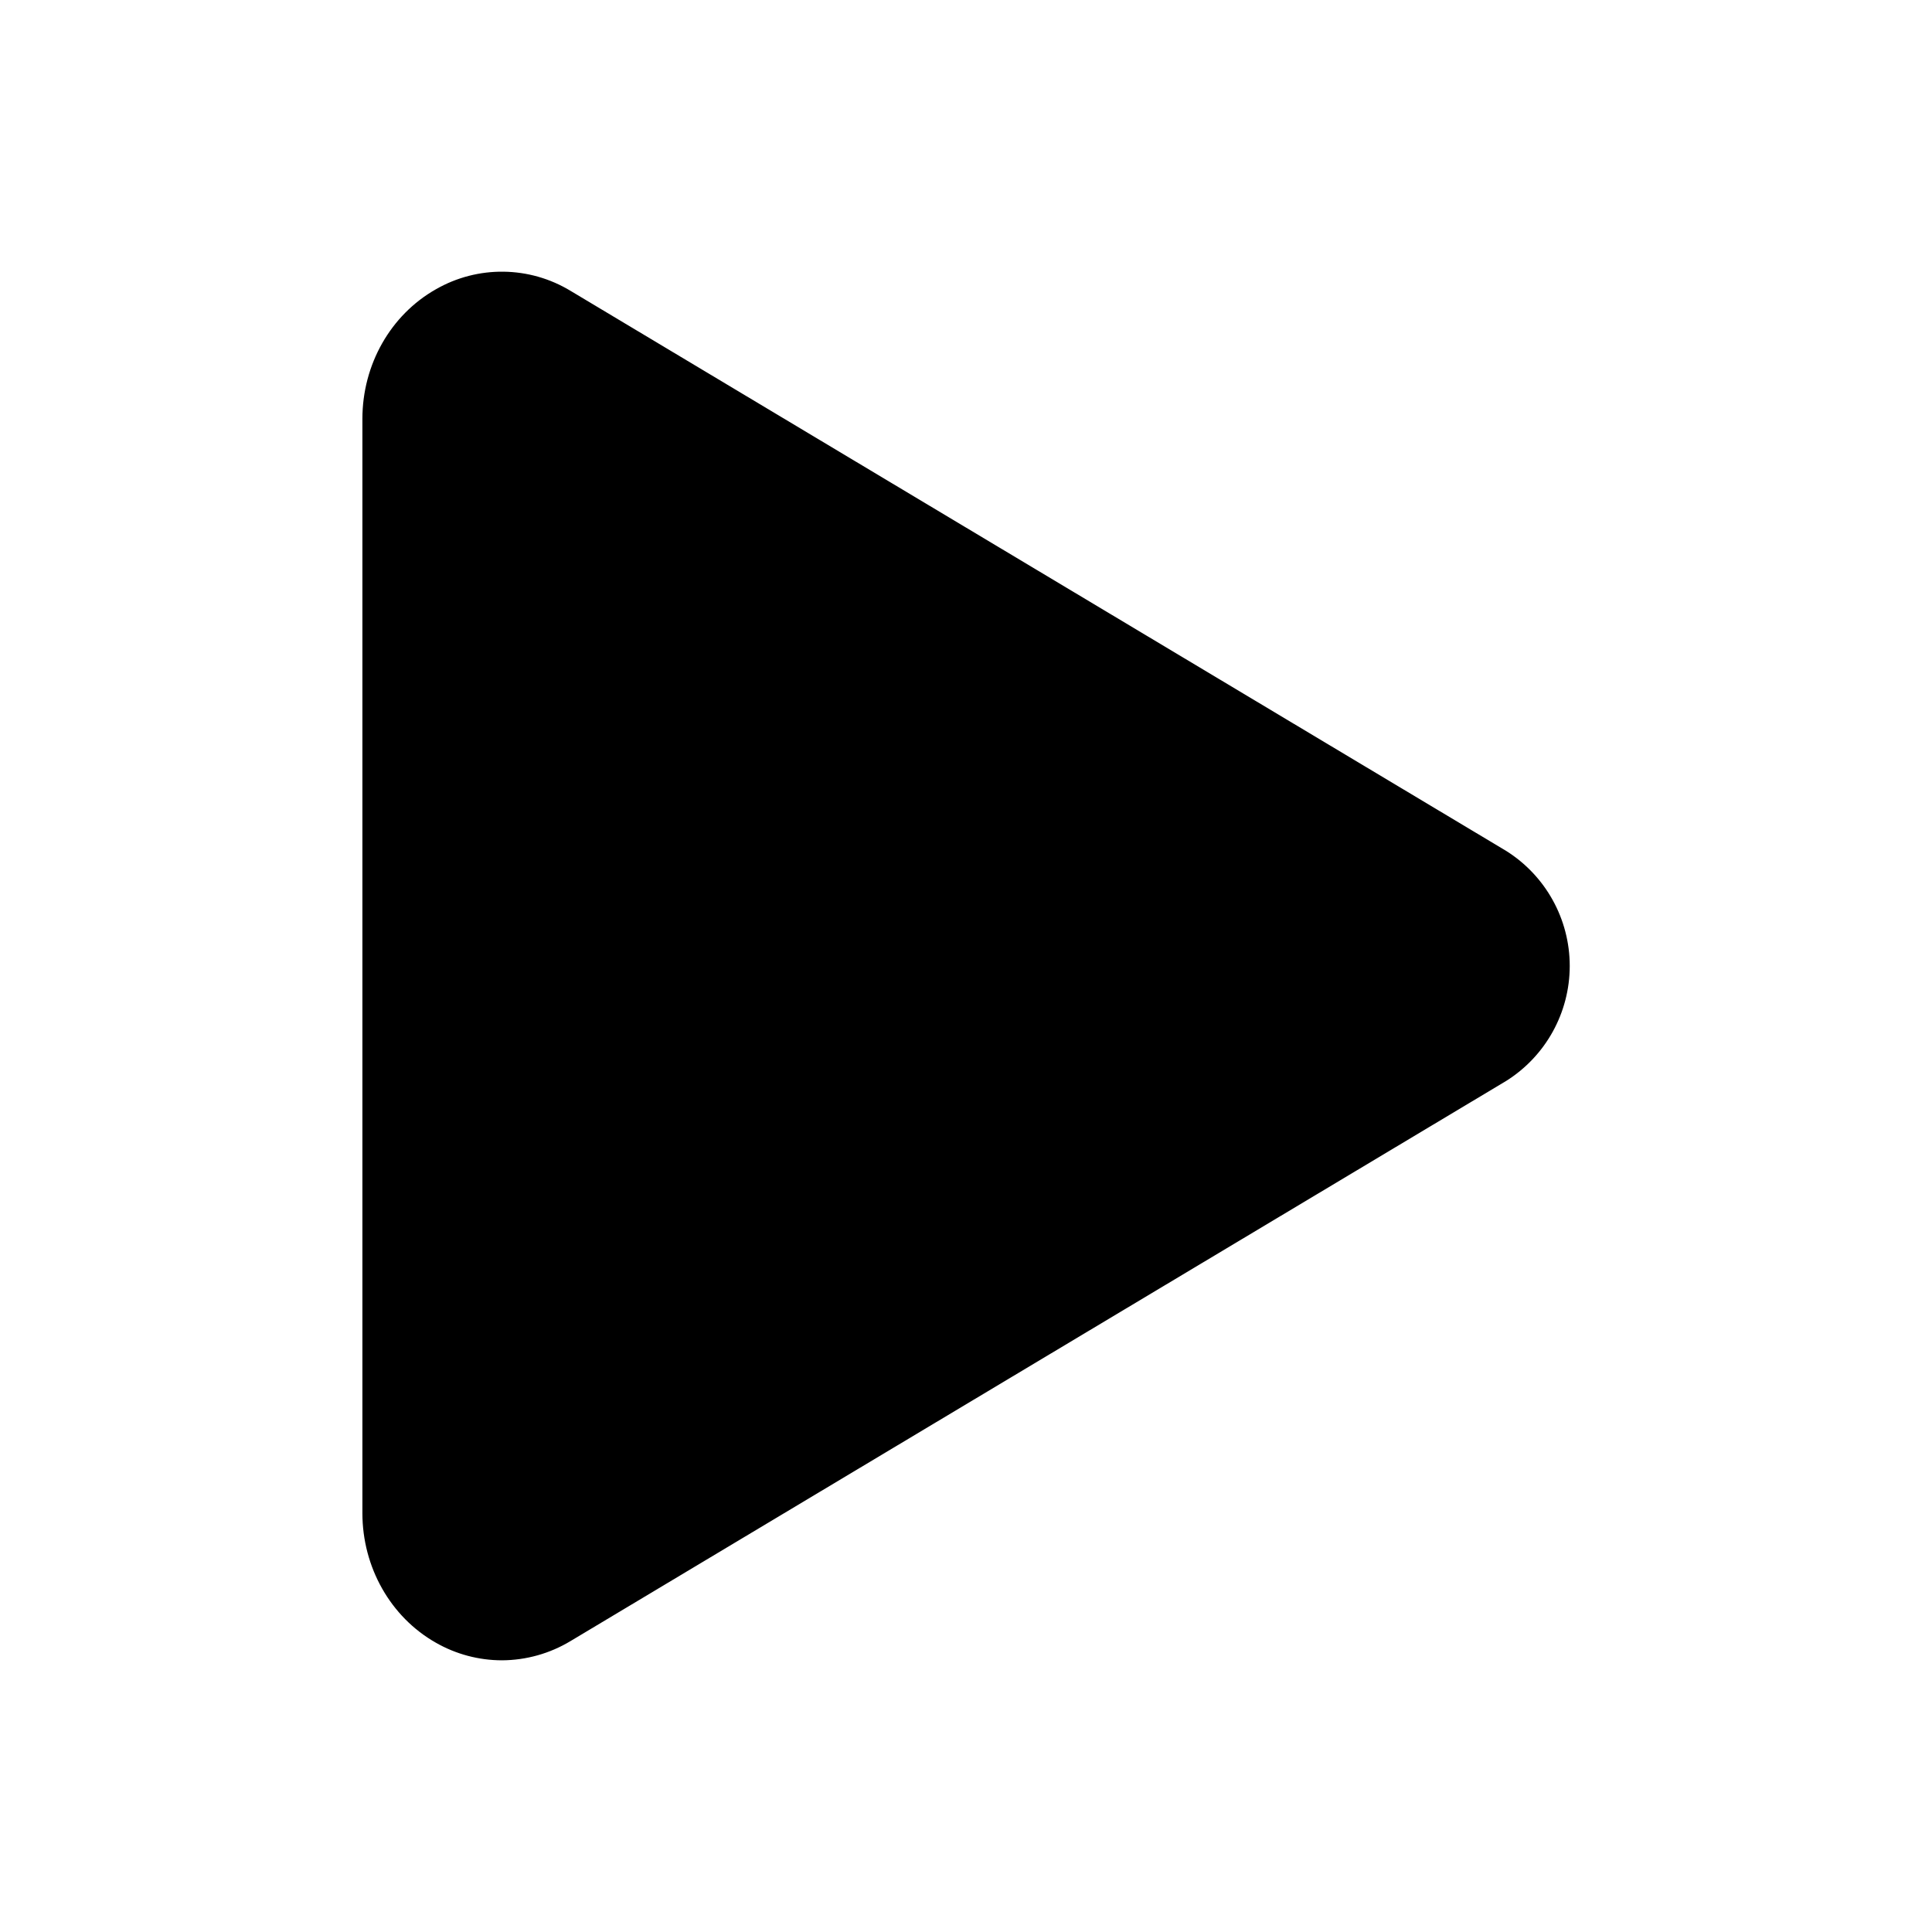
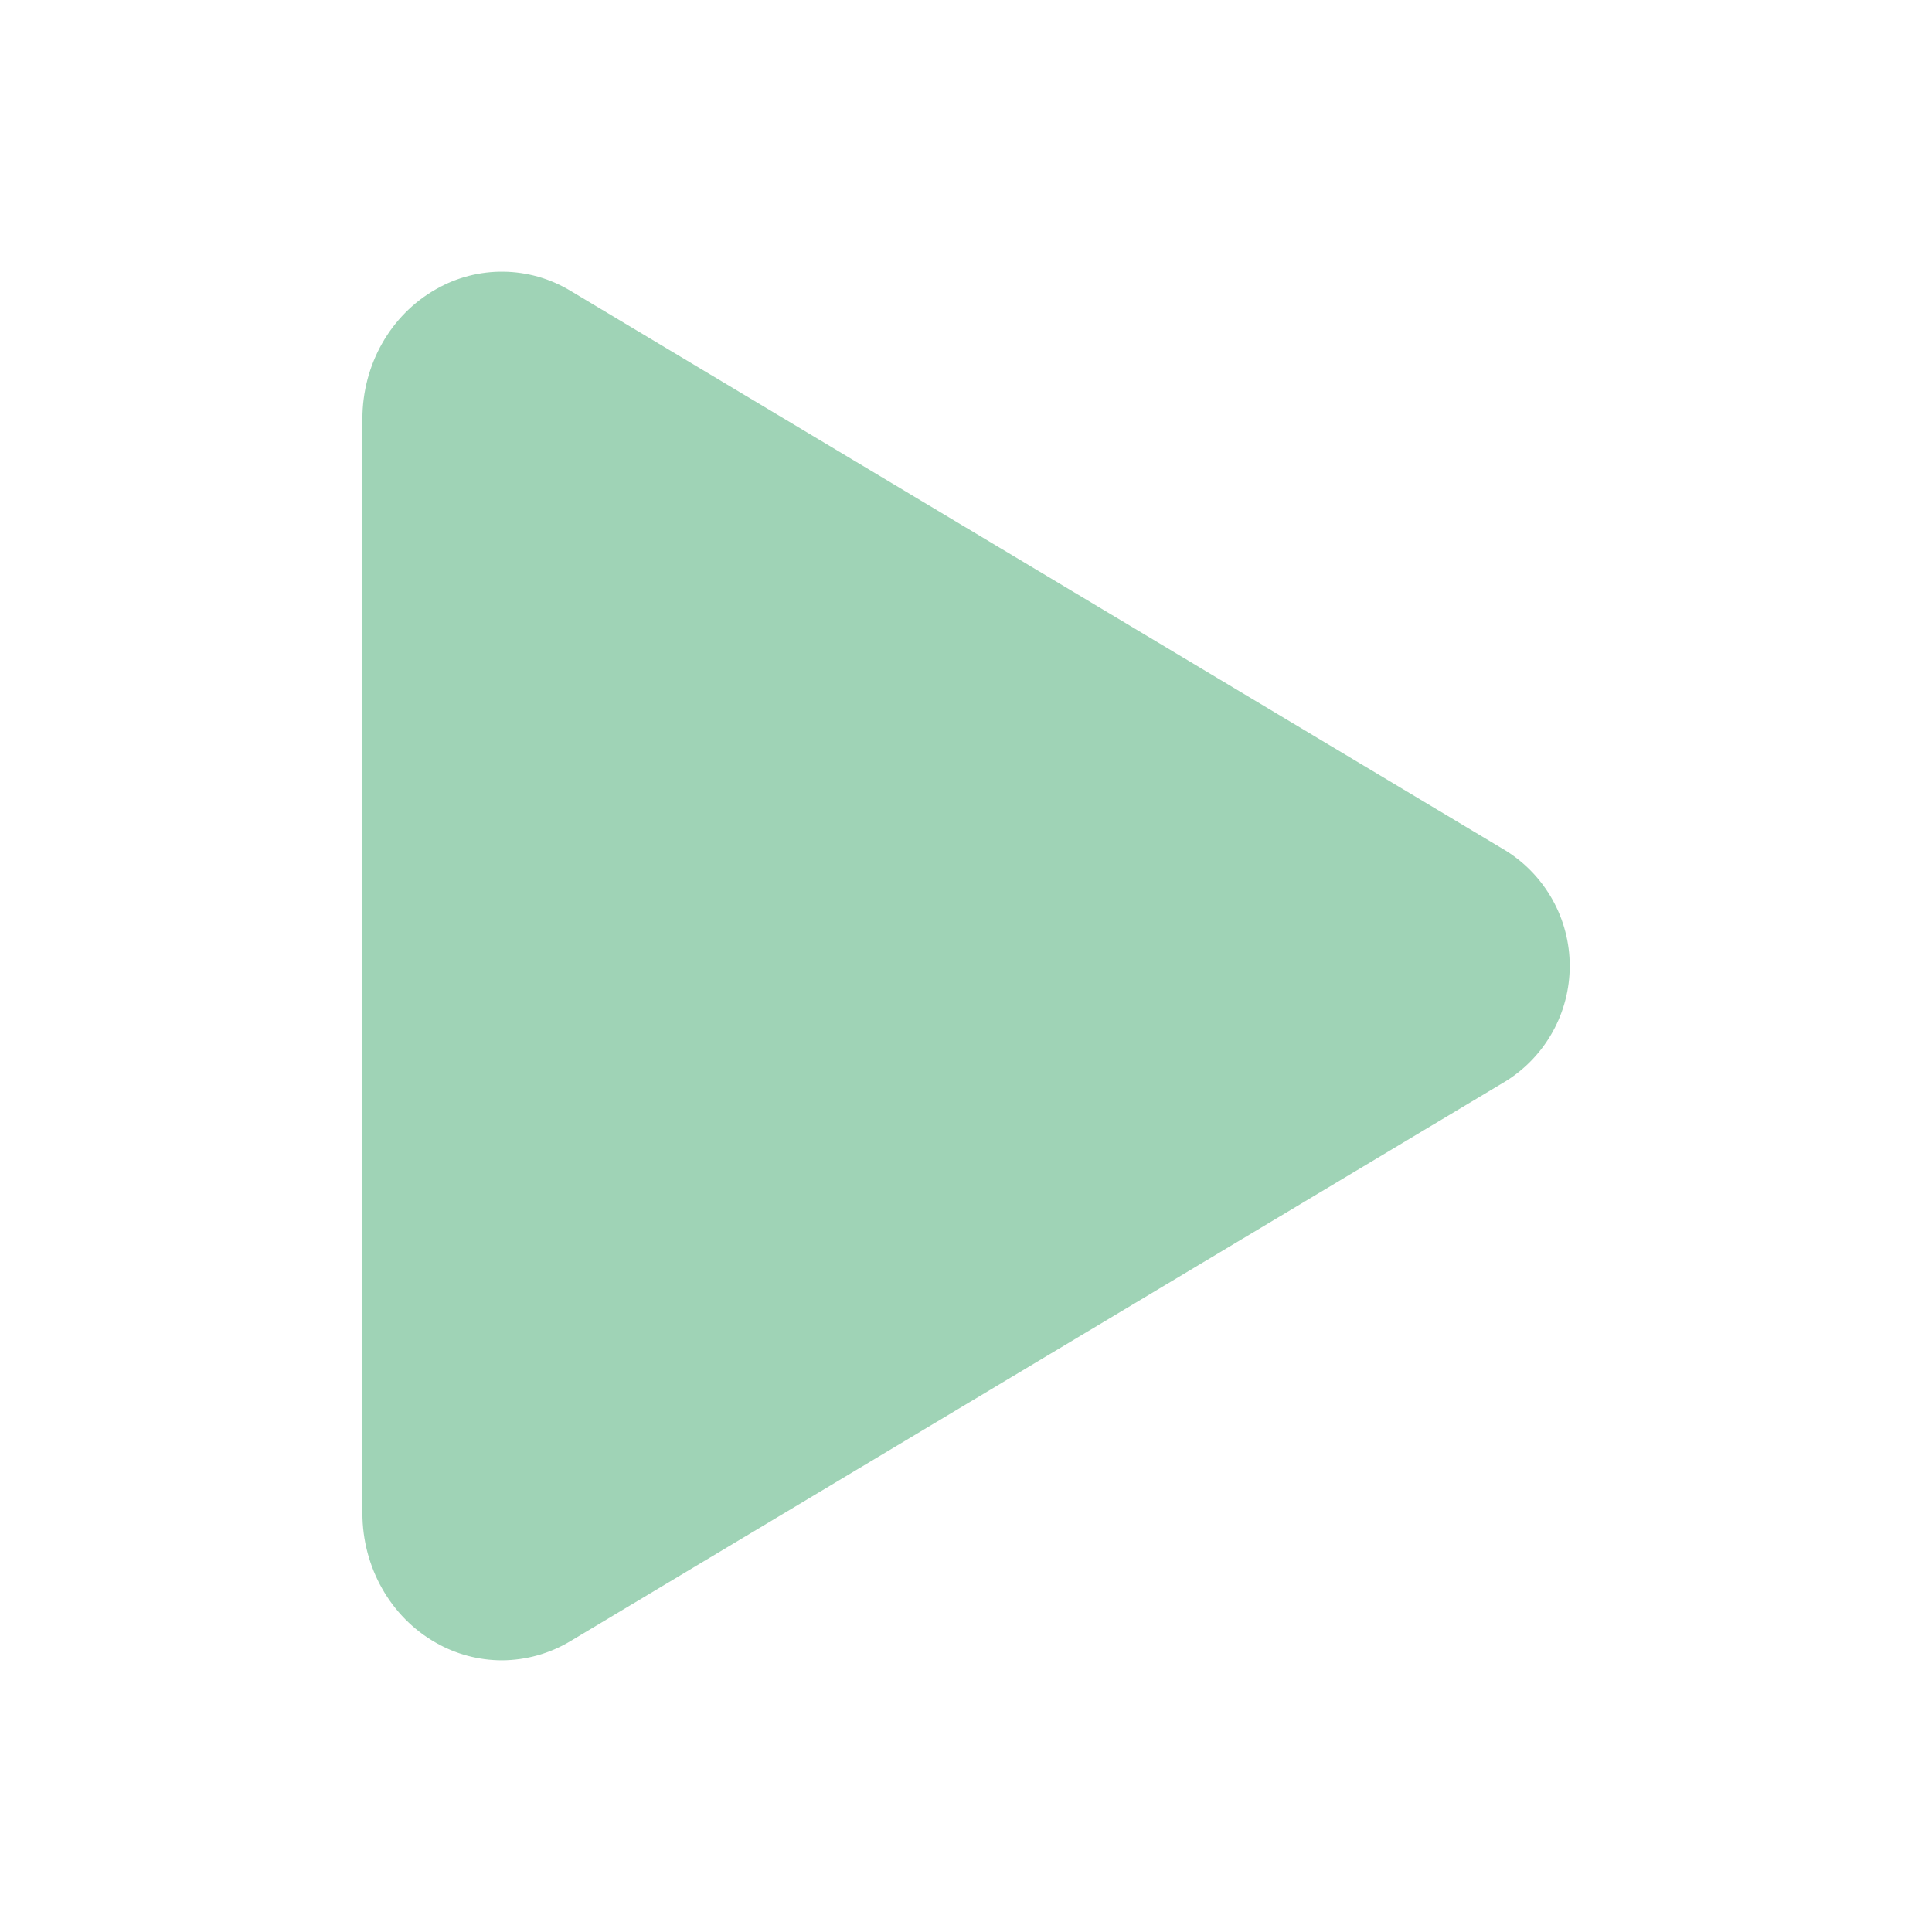
<svg xmlns="http://www.w3.org/2000/svg" width="512" height="512" viewBox="0 0 512 512">
-   <path d="M133,440a35.37,35.37,0,0,1-17.5-4.67c-12-6.8-19.46-20-19.46-34.33V111c0-14.37,7.46-27.53,19.46-34.33a35.13,35.13,0,0,1,35.77.45L399.12,225.48a36,36,0,0,1,0,61L151.23,434.88A35.5,35.5,0,0,1,133,440Z" />
+   <path d="M133,440a35.37,35.37,0,0,1-17.5-4.67c-12-6.8-19.46-20-19.46-34.33V111c0-14.37,7.46-27.53,19.46-34.33a35.13,35.13,0,0,1,35.77.45L399.12,225.48a36,36,0,0,1,0,61L151.23,434.88A35.5,35.5,0,0,1,133,440Z" style="fill:rgb(159, 211, 182);fill-rule:nonzero;" />
</svg>
